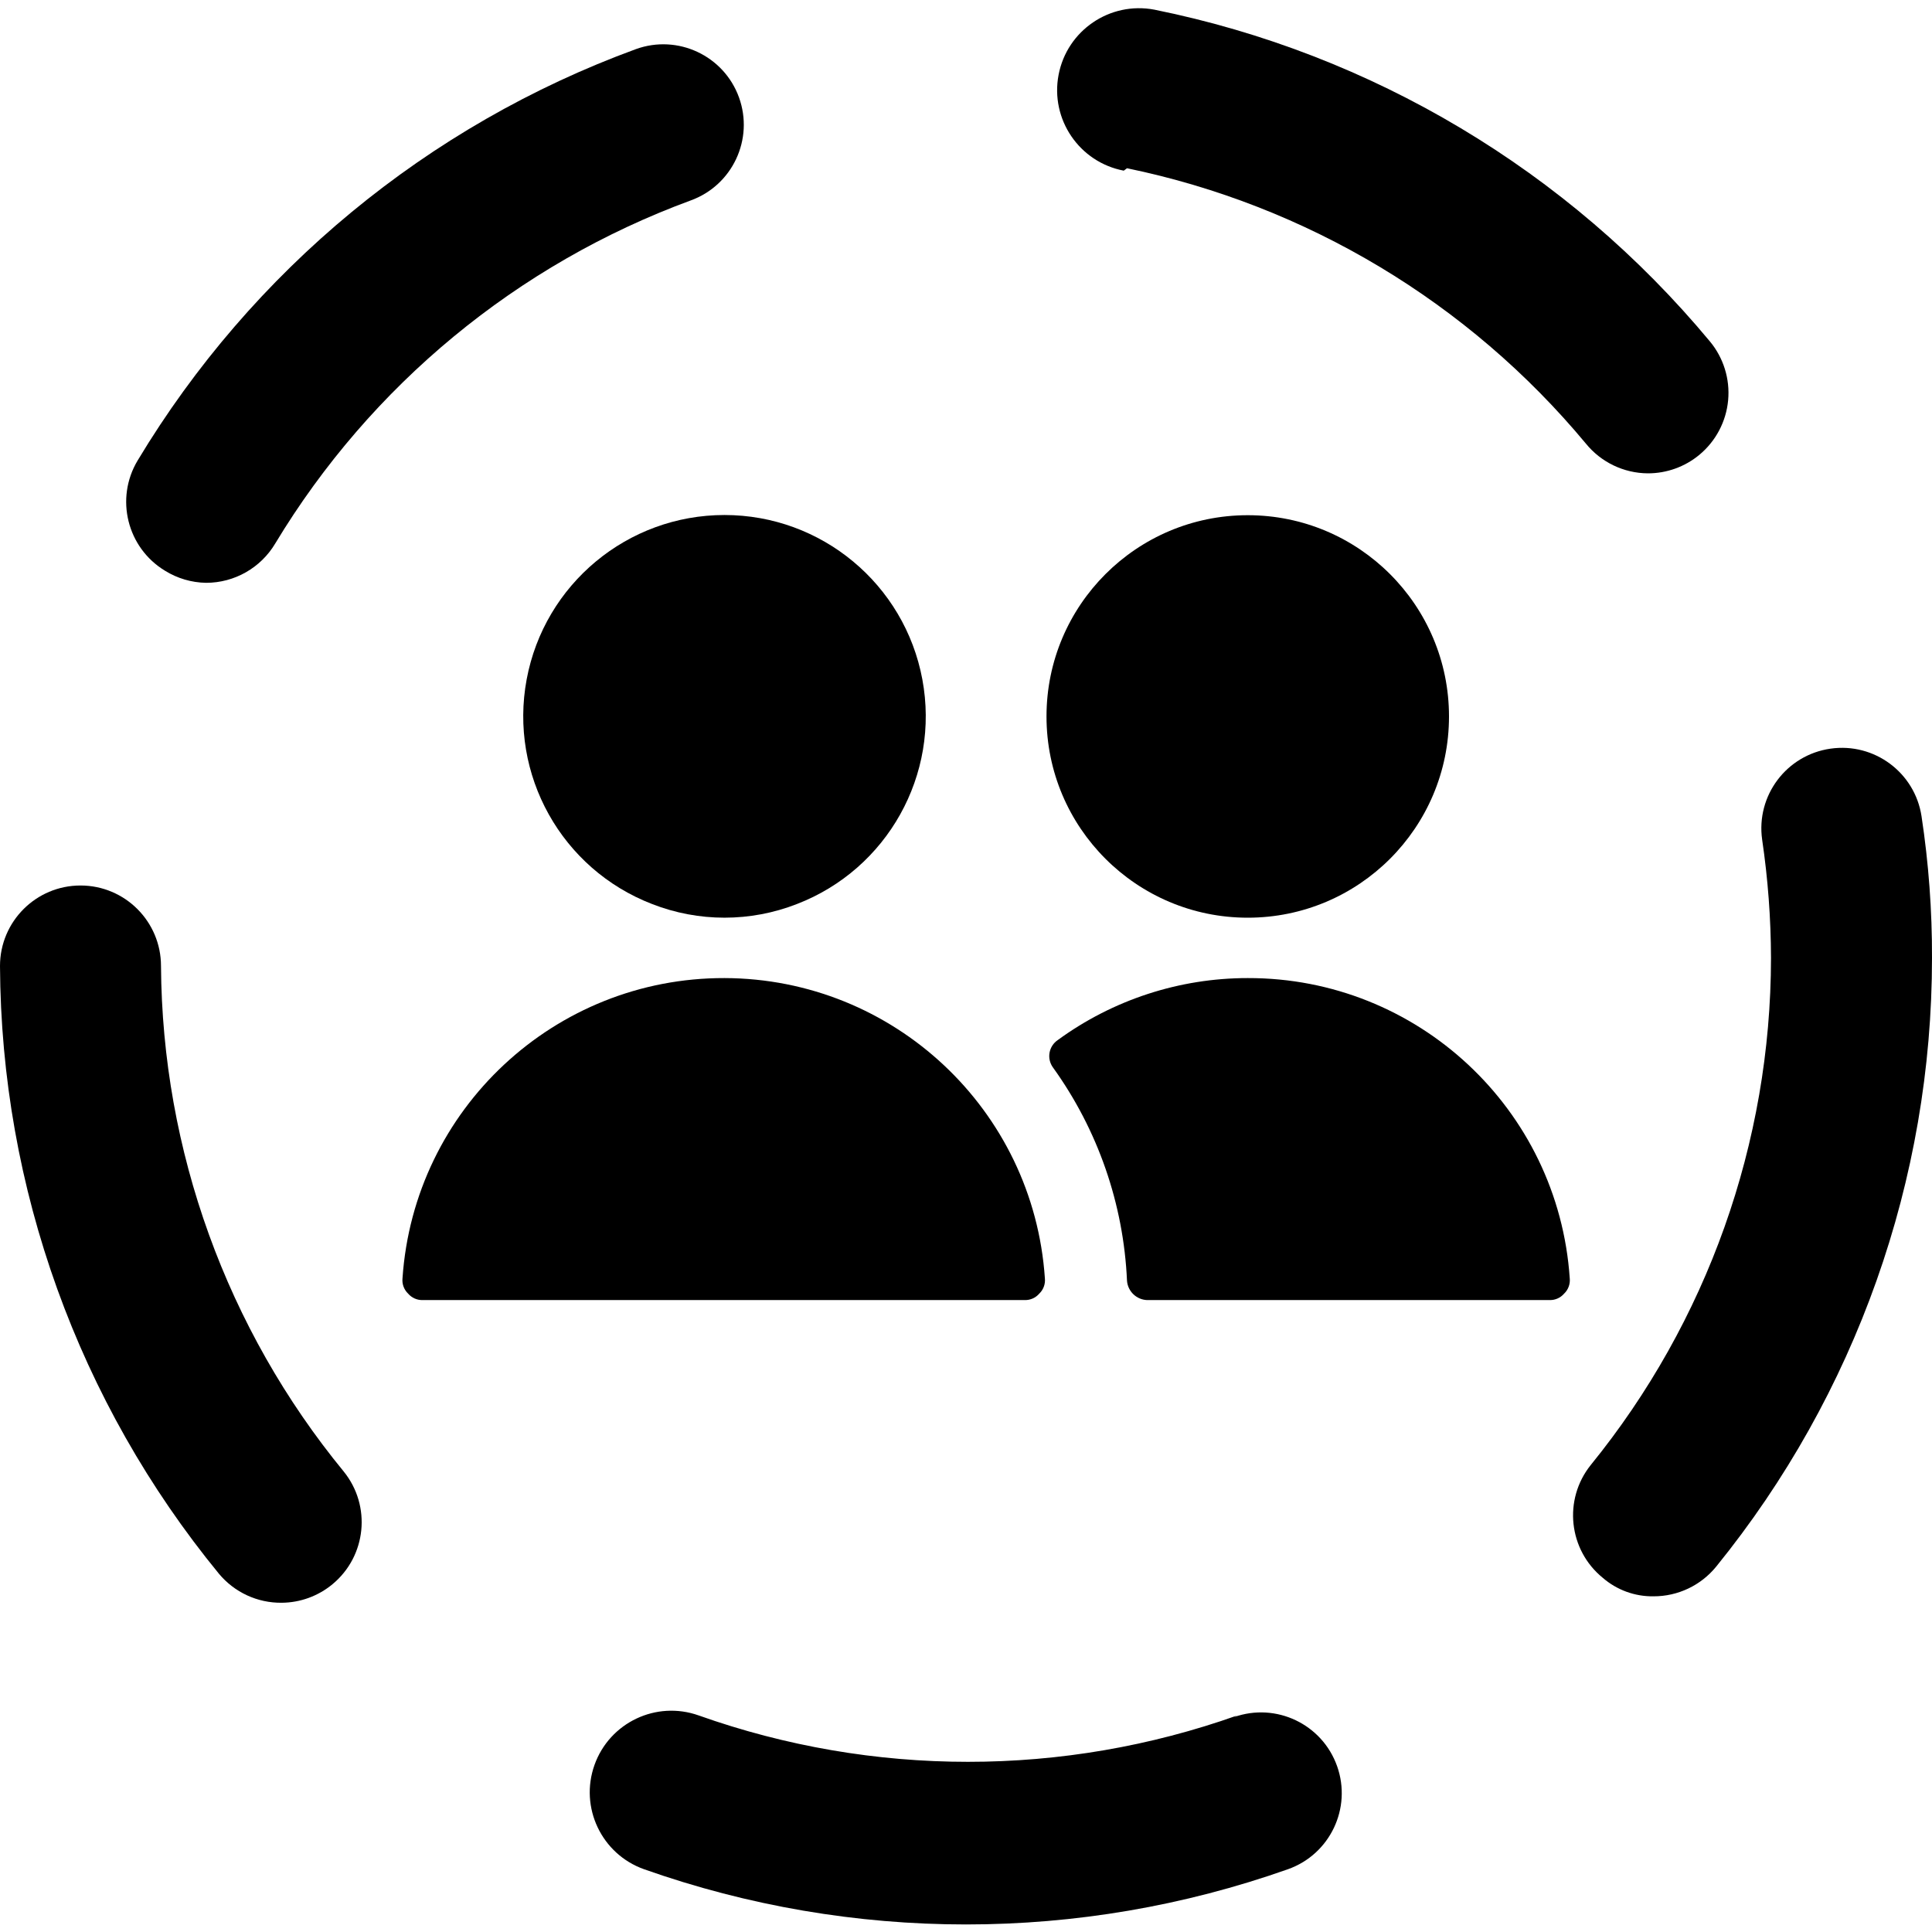
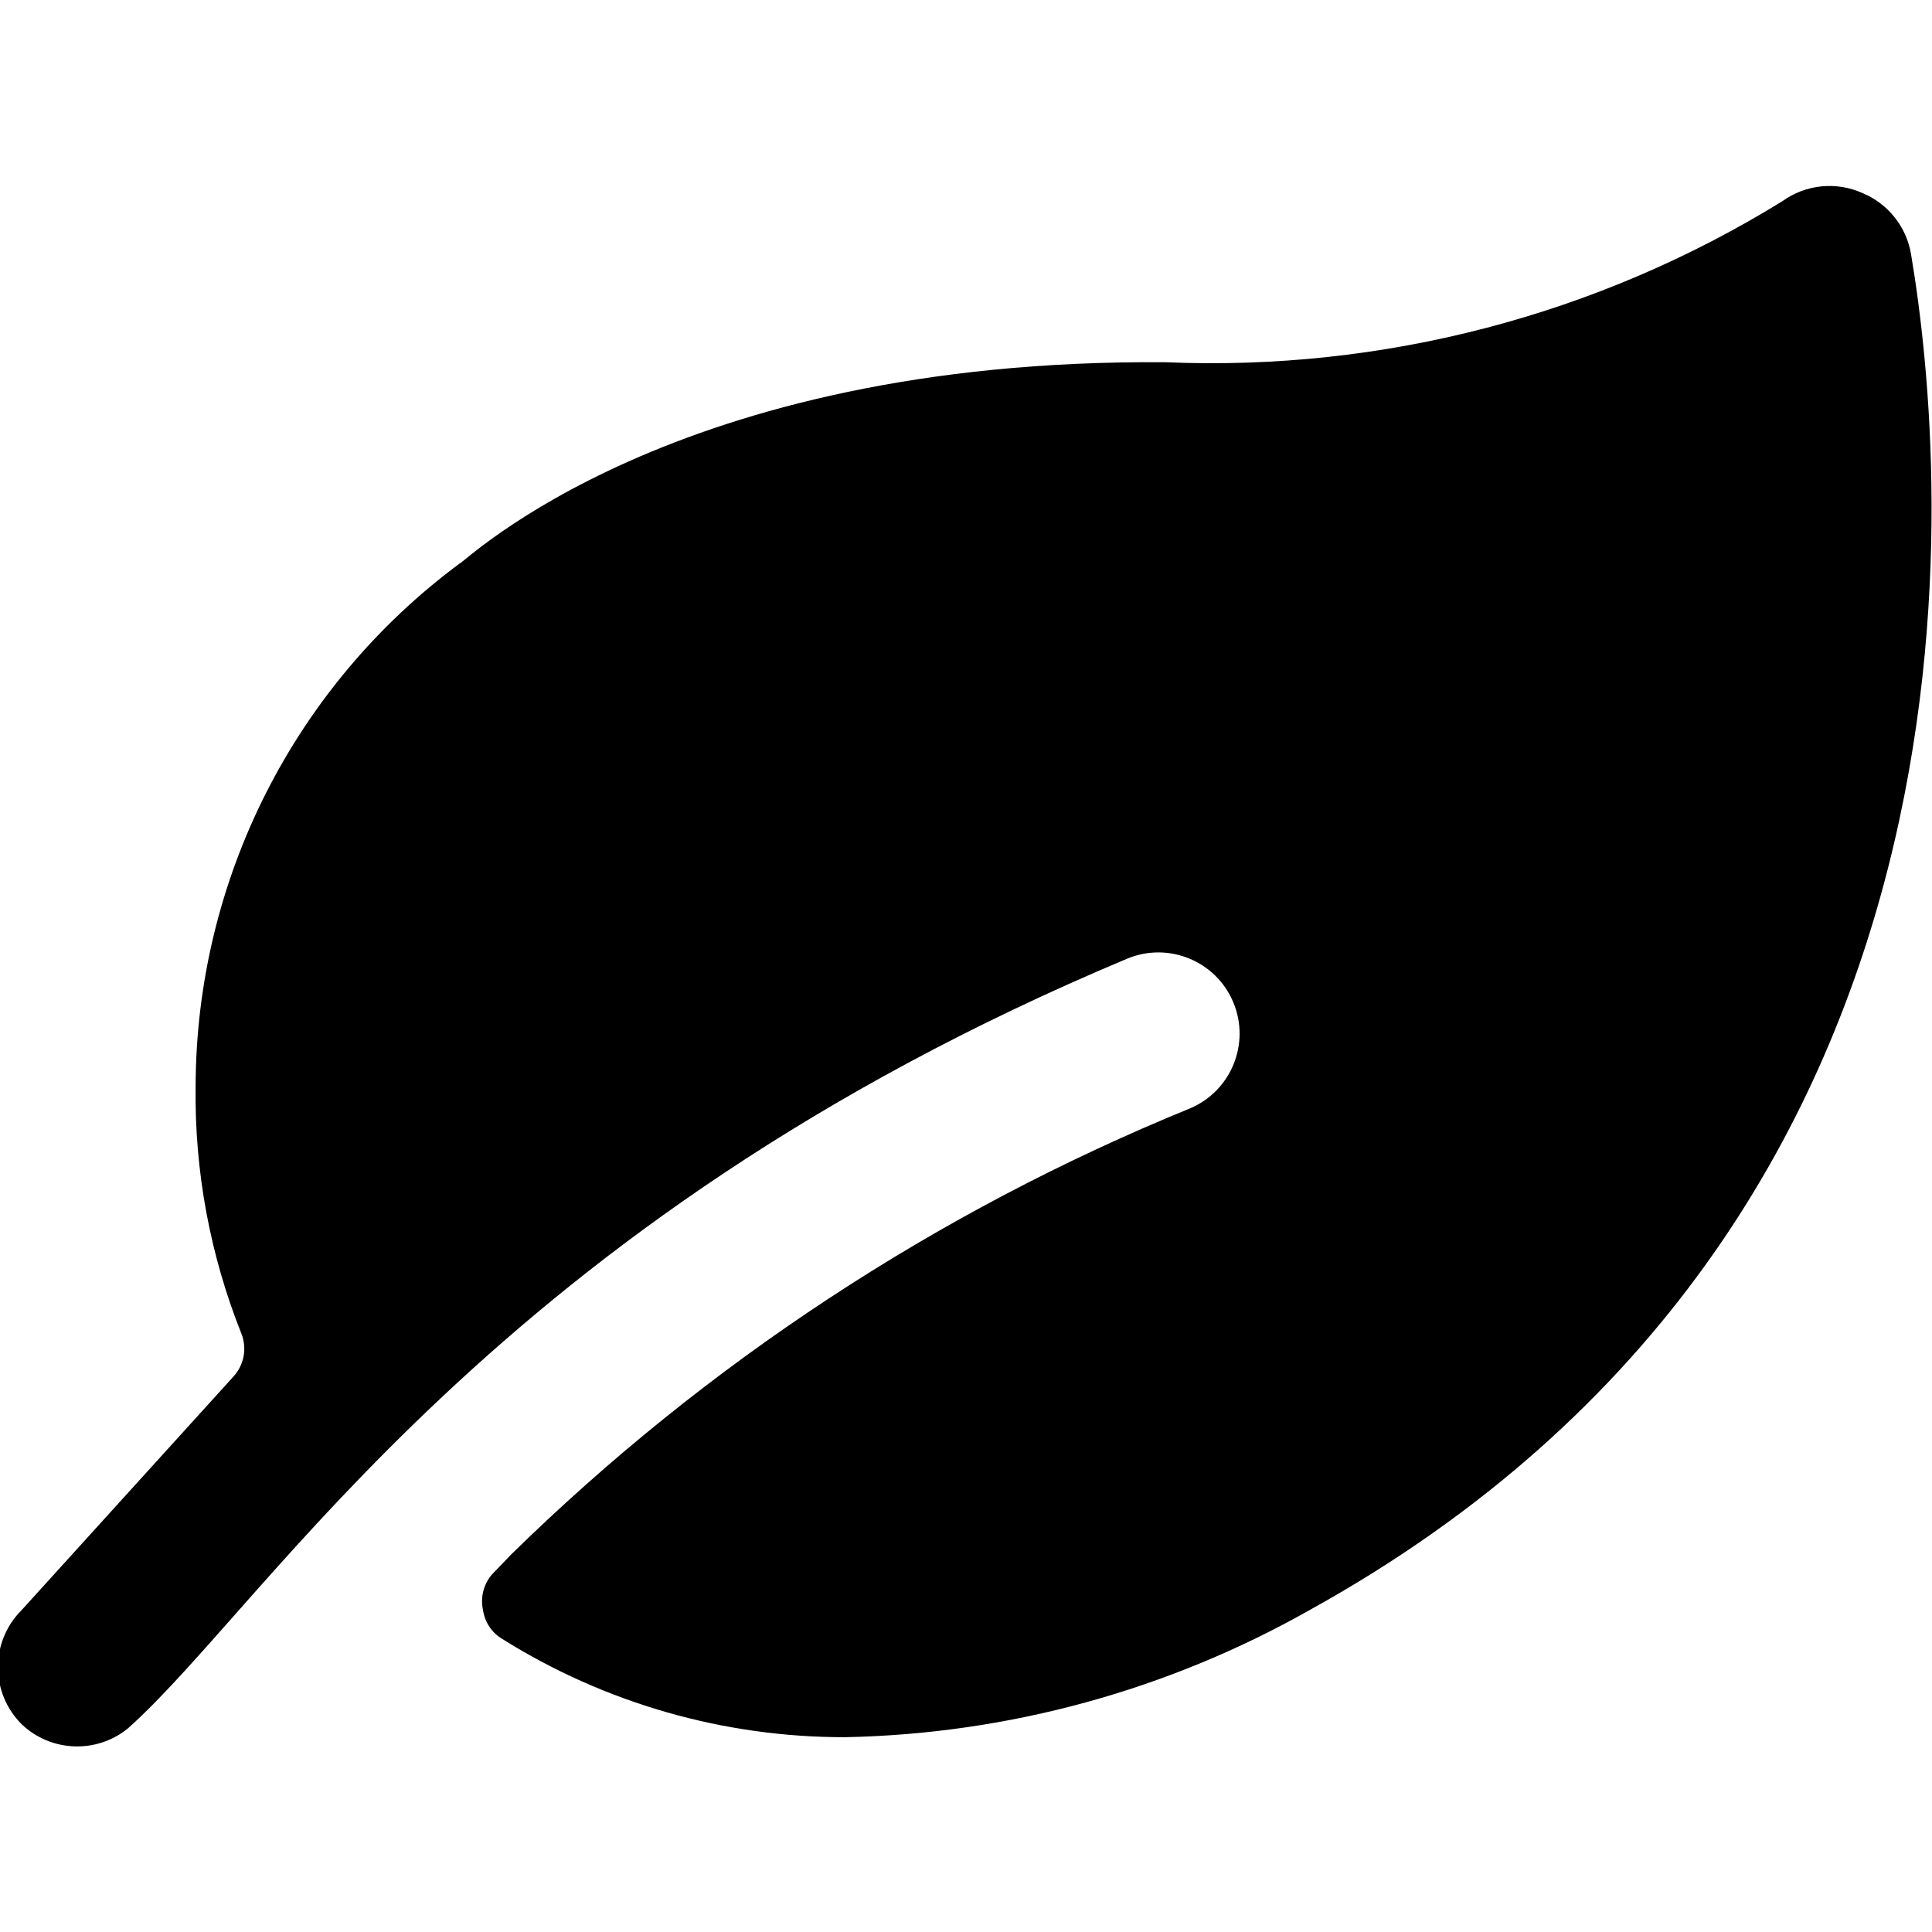
- <svg xmlns="http://www.w3.org/2000/svg" viewBox="0 0 140 140">
-   <g transform="matrix(5.833333,0,0,5.833333,0,0)">
-     <g>
-       <path d="M14,2.09A10.06,10.06,0,0,1,19.7,5.51a1,1,0,0,0,.77.37,1,1,0,0,0,.64-.23,1,1,0,0,0,.13-1.41A12.09,12.09,0,0,0,14.34.12a1,1,0,0,0-.38,2Z" />
-       <path d="M2,12a1,1,0,0,0-1-1,1,1,0,0,0-1,1,12,12,0,0,0,2.72,7.55,1,1,0,0,0,.78.36,1,1,0,0,0,.63-.23,1,1,0,0,0,.14-1.4A10,10,0,0,1,2,12Z" />
-       <path d="M23.87,10.14a1,1,0,0,0-1.13-.84,1,1,0,0,0-.85,1.13A10.28,10.28,0,0,1,22,11.9a10,10,0,0,1-2.24,6.3,1,1,0,0,0,.15,1.4.94.94,0,0,0,.63.23,1,1,0,0,0,.78-.37A12,12,0,0,0,24,11.9,11.49,11.49,0,0,0,23.87,10.14Z" />
-       <path d="M15.37,21.31a10,10,0,0,1-6.69,0A1,1,0,0,0,8,23.22a12,12,0,0,0,8,0,1,1,0,1,0-.67-1.89Z" />
-       <path d="M2.05,7.09a1,1,0,0,0,.51.15,1,1,0,0,0,.86-.49A10.1,10.1,0,0,1,8.58,2.49a1,1,0,0,0,.6-1.28A1,1,0,0,0,7.9.61,12.06,12.06,0,0,0,1.71,5.72,1,1,0,0,0,2.05,7.09Z" />
-       <circle cx="15.5" cy="8.9" r="2.5" />
-       <path d="M15.5,12.15a4,4,0,0,0-2.36.77.24.24,0,0,0-.06.34A4.91,4.91,0,0,1,14,15.91a.26.26,0,0,0,.25.24h5a.23.23,0,0,0,.18-.08.23.23,0,0,0,.07-.19A4,4,0,0,0,15.5,12.15Z" />
-       <path d="M9,12.15a4,4,0,0,0-4,3.73.23.23,0,0,0,.07.19.23.23,0,0,0,.18.08h7.48a.23.23,0,0,0,.18-.08.23.23,0,0,0,.07-.19A4,4,0,0,0,9,12.15Z" />
-       <path d="M9.9,11.23a2.5,2.5,0,1,0-1.8,0,2.47,2.47,0,0,0,1.8,0Z" />
-     </g>
-   </g>
+ <svg xmlns="http://www.w3.org/2000/svg" viewBox="0 0 24 24">
+   <path d="M23.74,3.16a1,1,0,0,0-.6-.76,1,1,0,0,0-1,.1,13.5,13.5,0,0,1-7.66,2C8.34,4.45,5.76,7,5.71,7a8.11,8.11,0,0,0-3.28,6.49A8,8,0,0,0,3,16.57a.51.51,0,0,1-.1.53L.27,20a1,1,0,0,0,0,1.42,1,1,0,0,0,1.32.05C3.35,19.9,6.15,15.2,14,11.91a1,1,0,0,1,.78,1.86,26.18,26.18,0,0,0-8.43,5.54h0l-.24.25A.51.51,0,0,0,6,20a.5.5,0,0,0,.24.36,8,8,0,0,0,4.26,1.22A12.21,12.21,0,0,0,16.27,20h0C25,15.17,24.2,5.89,23.74,3.16Z" fill="#000000" />
</svg>
